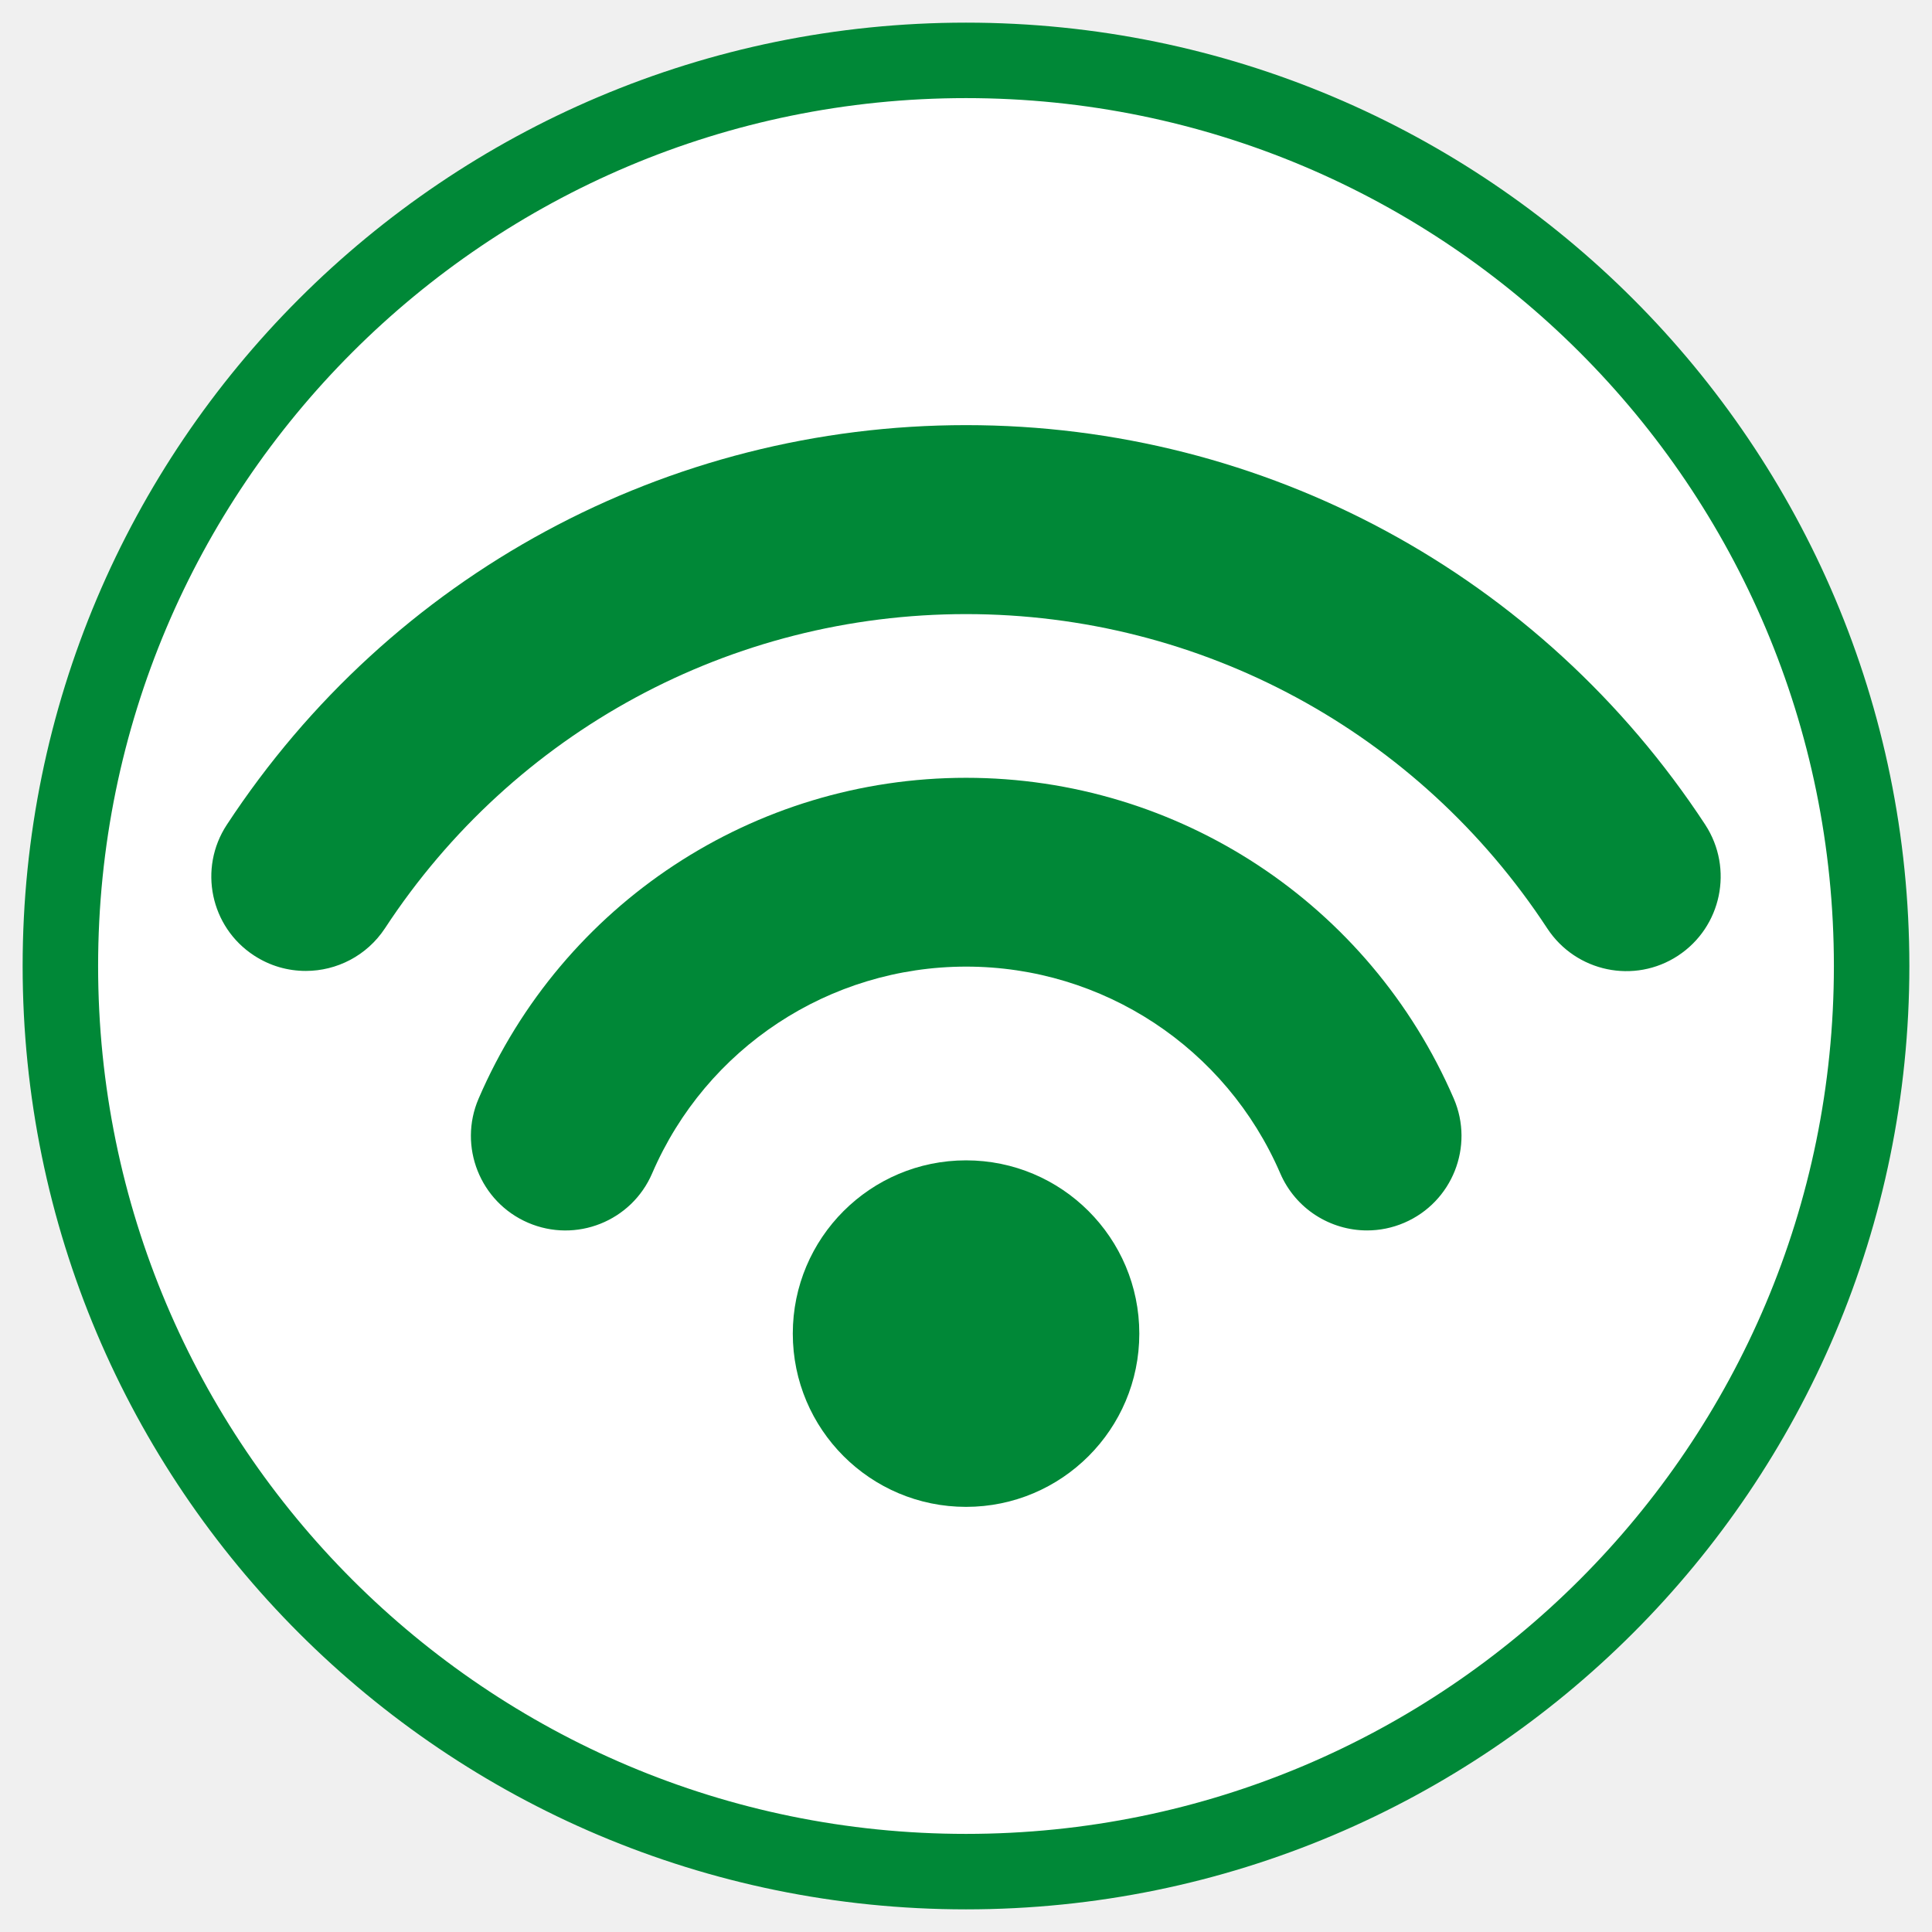
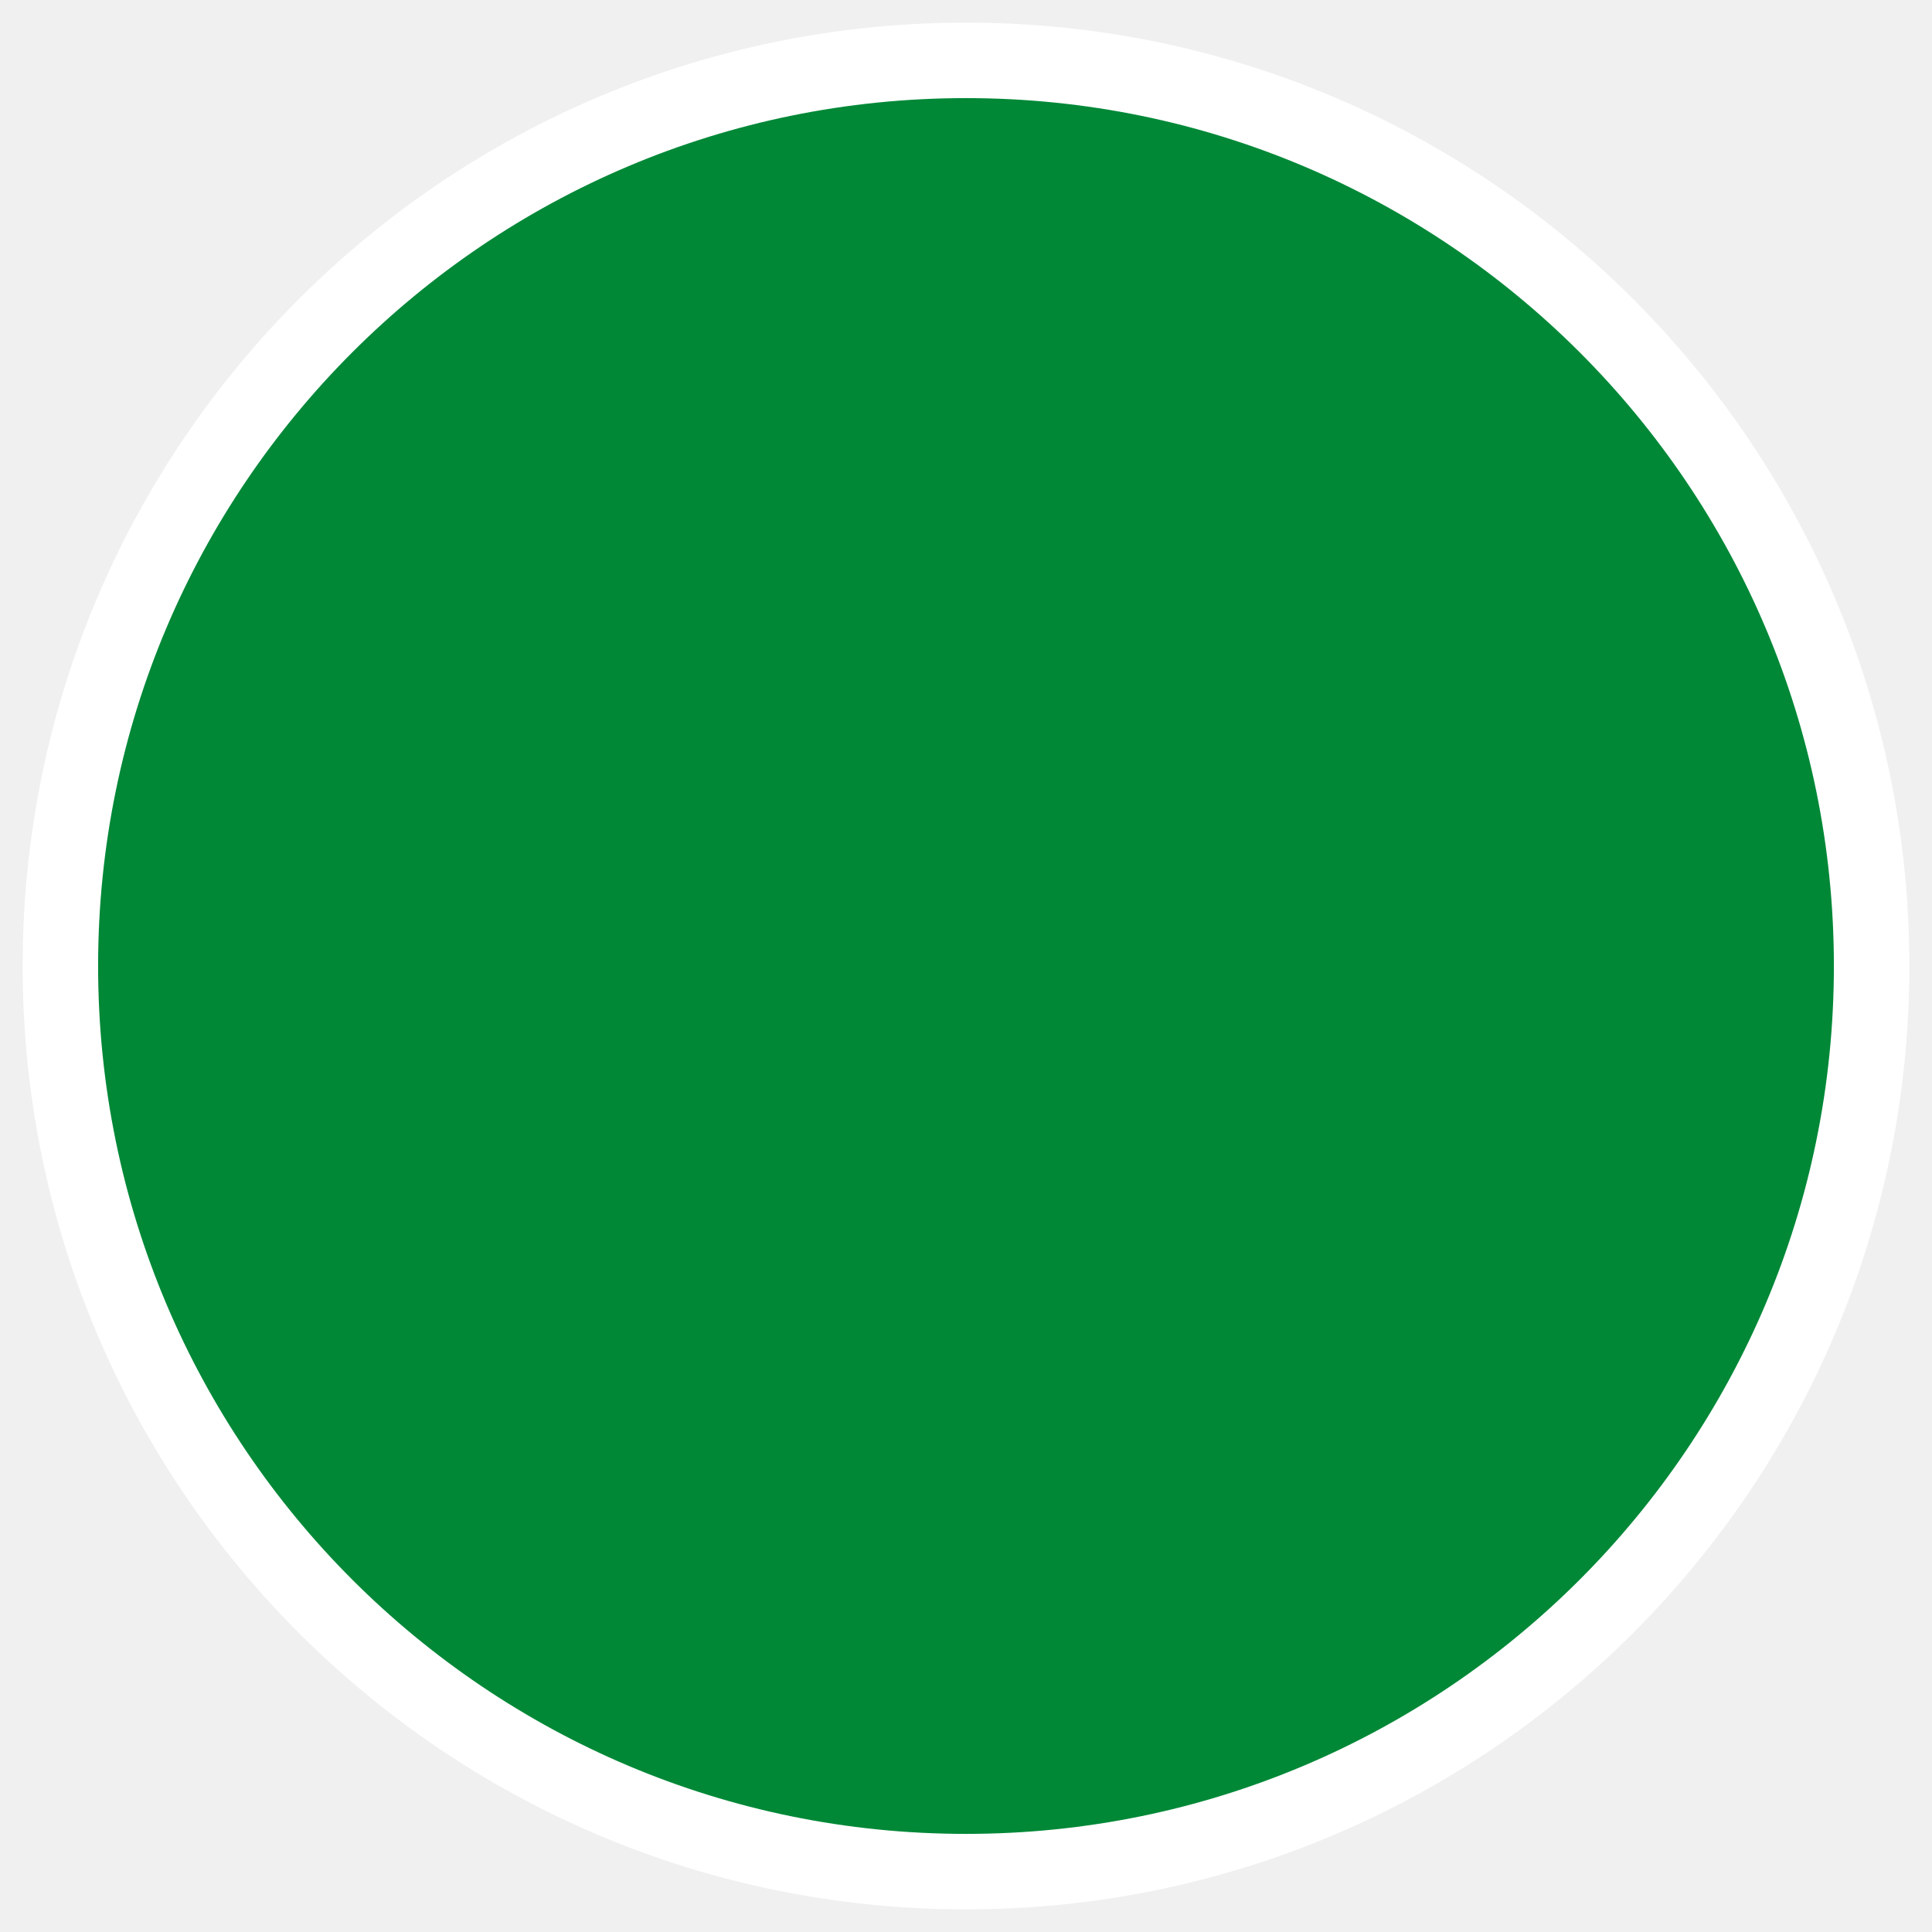
<svg xmlns="http://www.w3.org/2000/svg" width="512" height="512">
-   <circle cx="256" cy="256" r="240" style="fill:#fff;stroke:#008837;stroke-width:20px" />
+   <circle cx="256" cy="256" r="240" style="fill:#008837;stroke:#fff;stroke-width:20px" />
  <g transform="matrix(2.285714,0,0,2.285714,-914.2857,-191.8224)" style="fill:#008837">
    <circle cx="512.006" cy="238.544" r="20.088" />
    <path d="m 512.006,174.102 c -24.605,0 -46.783,14.606 -56.514,37.194 -2.393,5.553 0.179,11.999 5.732,14.392 5.553,2.393 11.999,-0.161 14.392,-5.732 6.267,-14.553 20.552,-23.963 36.408,-23.963 15.856,0 30.123,9.41 36.408,23.963 1.786,4.143 5.821,6.625 10.071,6.625 1.446,0 2.911,-0.286 4.321,-0.893 5.553,-2.393 8.124,-8.839 5.732,-14.392 -9.767,-22.588 -31.944,-37.194 -56.55,-37.194 z" />
    <path d="m 597.715,179.548 c -19.034,-29.016 -51.068,-46.336 -85.709,-46.336 -34.641,0 -66.674,17.32 -85.709,46.336 -3.321,5.053 -1.911,11.856 3.16,15.16 1.857,1.214 3.928,1.786 6,1.786 3.571,0 7.071,-1.75 9.178,-4.946 14.945,-22.802 40.14,-36.426 67.371,-36.426 27.23,0 52.425,13.624 67.388,36.444 3.321,5.053 10.106,6.482 15.16,3.16 5.053,-3.321 6.464,-10.106 3.16,-15.178 z" />
  </g>
</svg>
